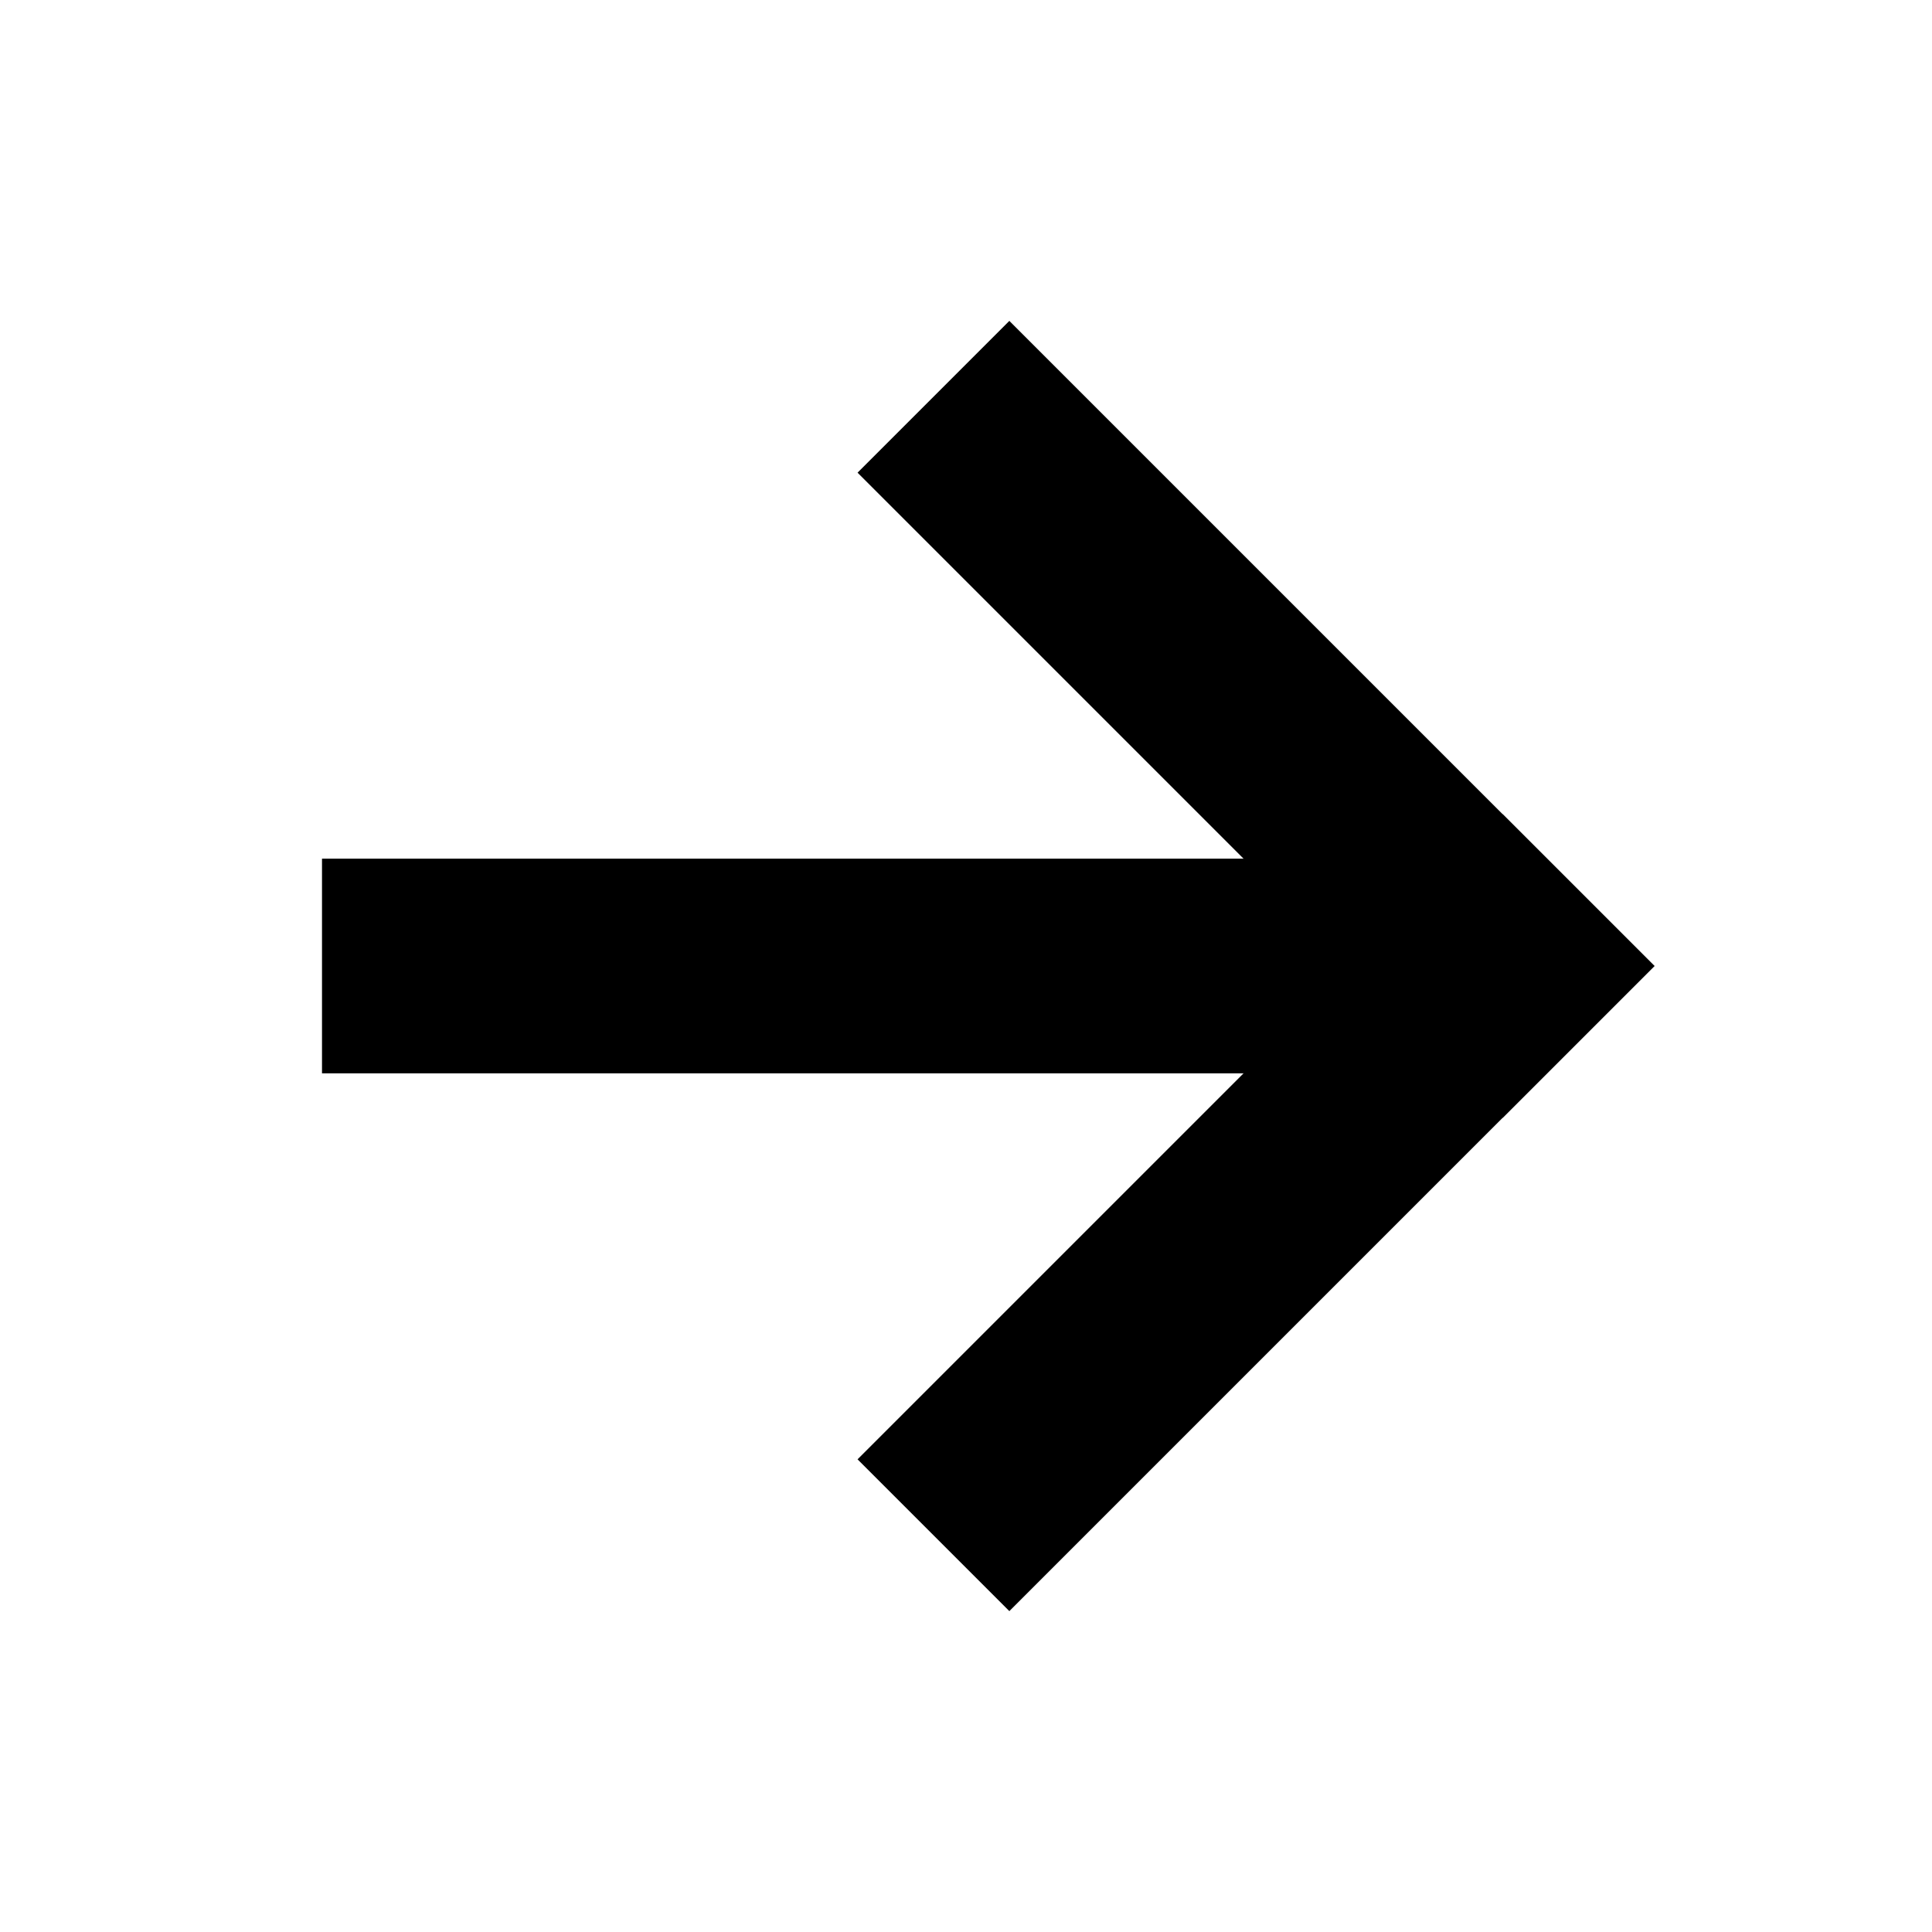
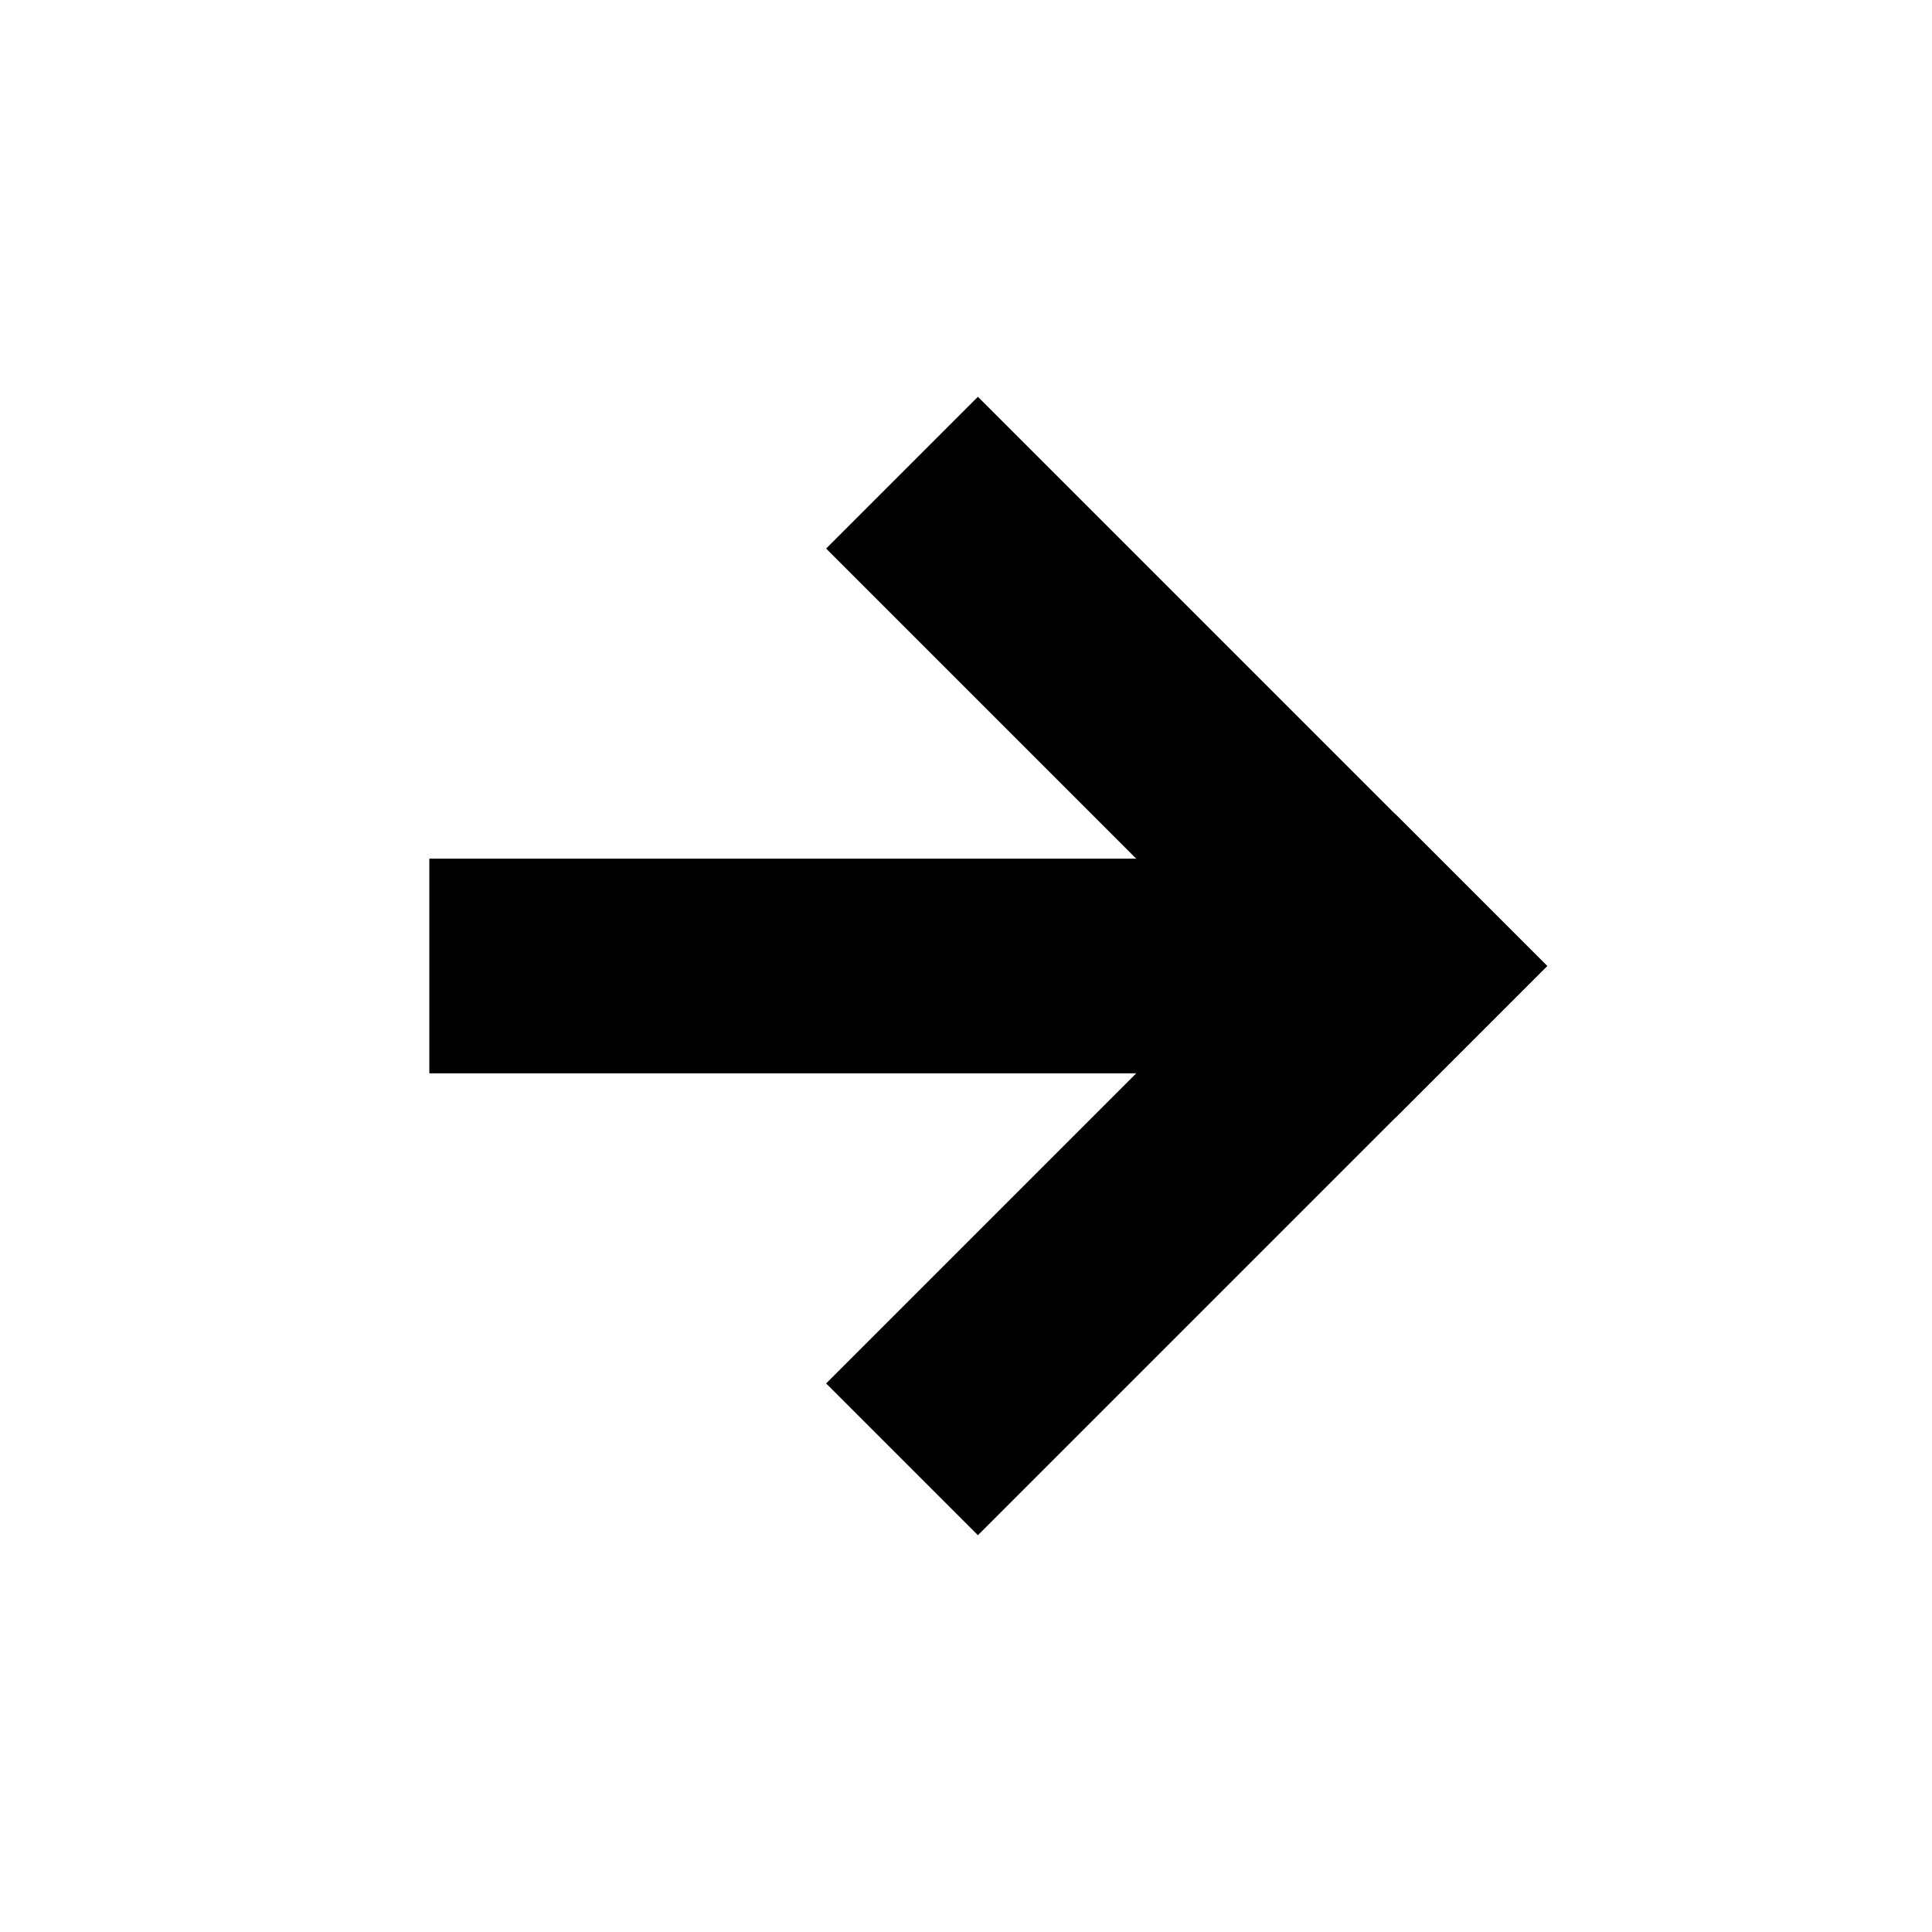
<svg xmlns="http://www.w3.org/2000/svg" width="36" height="36" viewBox="0 0 36 36">
  <g>
-     <path d="M6 16 v4 h20 v-4 z" />
-     <path d="M30 16 v4 h-17 v-4 z" transform="rotate(-45 28 18)" />
-     <path d="M30 16 v4 h-17 v-4 z" transform="rotate(45 28 18)" />
+     <path d="M8 16 v4 h17 v-4 z" />
+     <path d="M28 16 v4 h-15 v-4 z" transform="rotate(-45 26 18)" />
+     <path d="M28 16 v4 h-15 v-4 z" transform="rotate(45 26 18)" />
  </g>
</svg>
